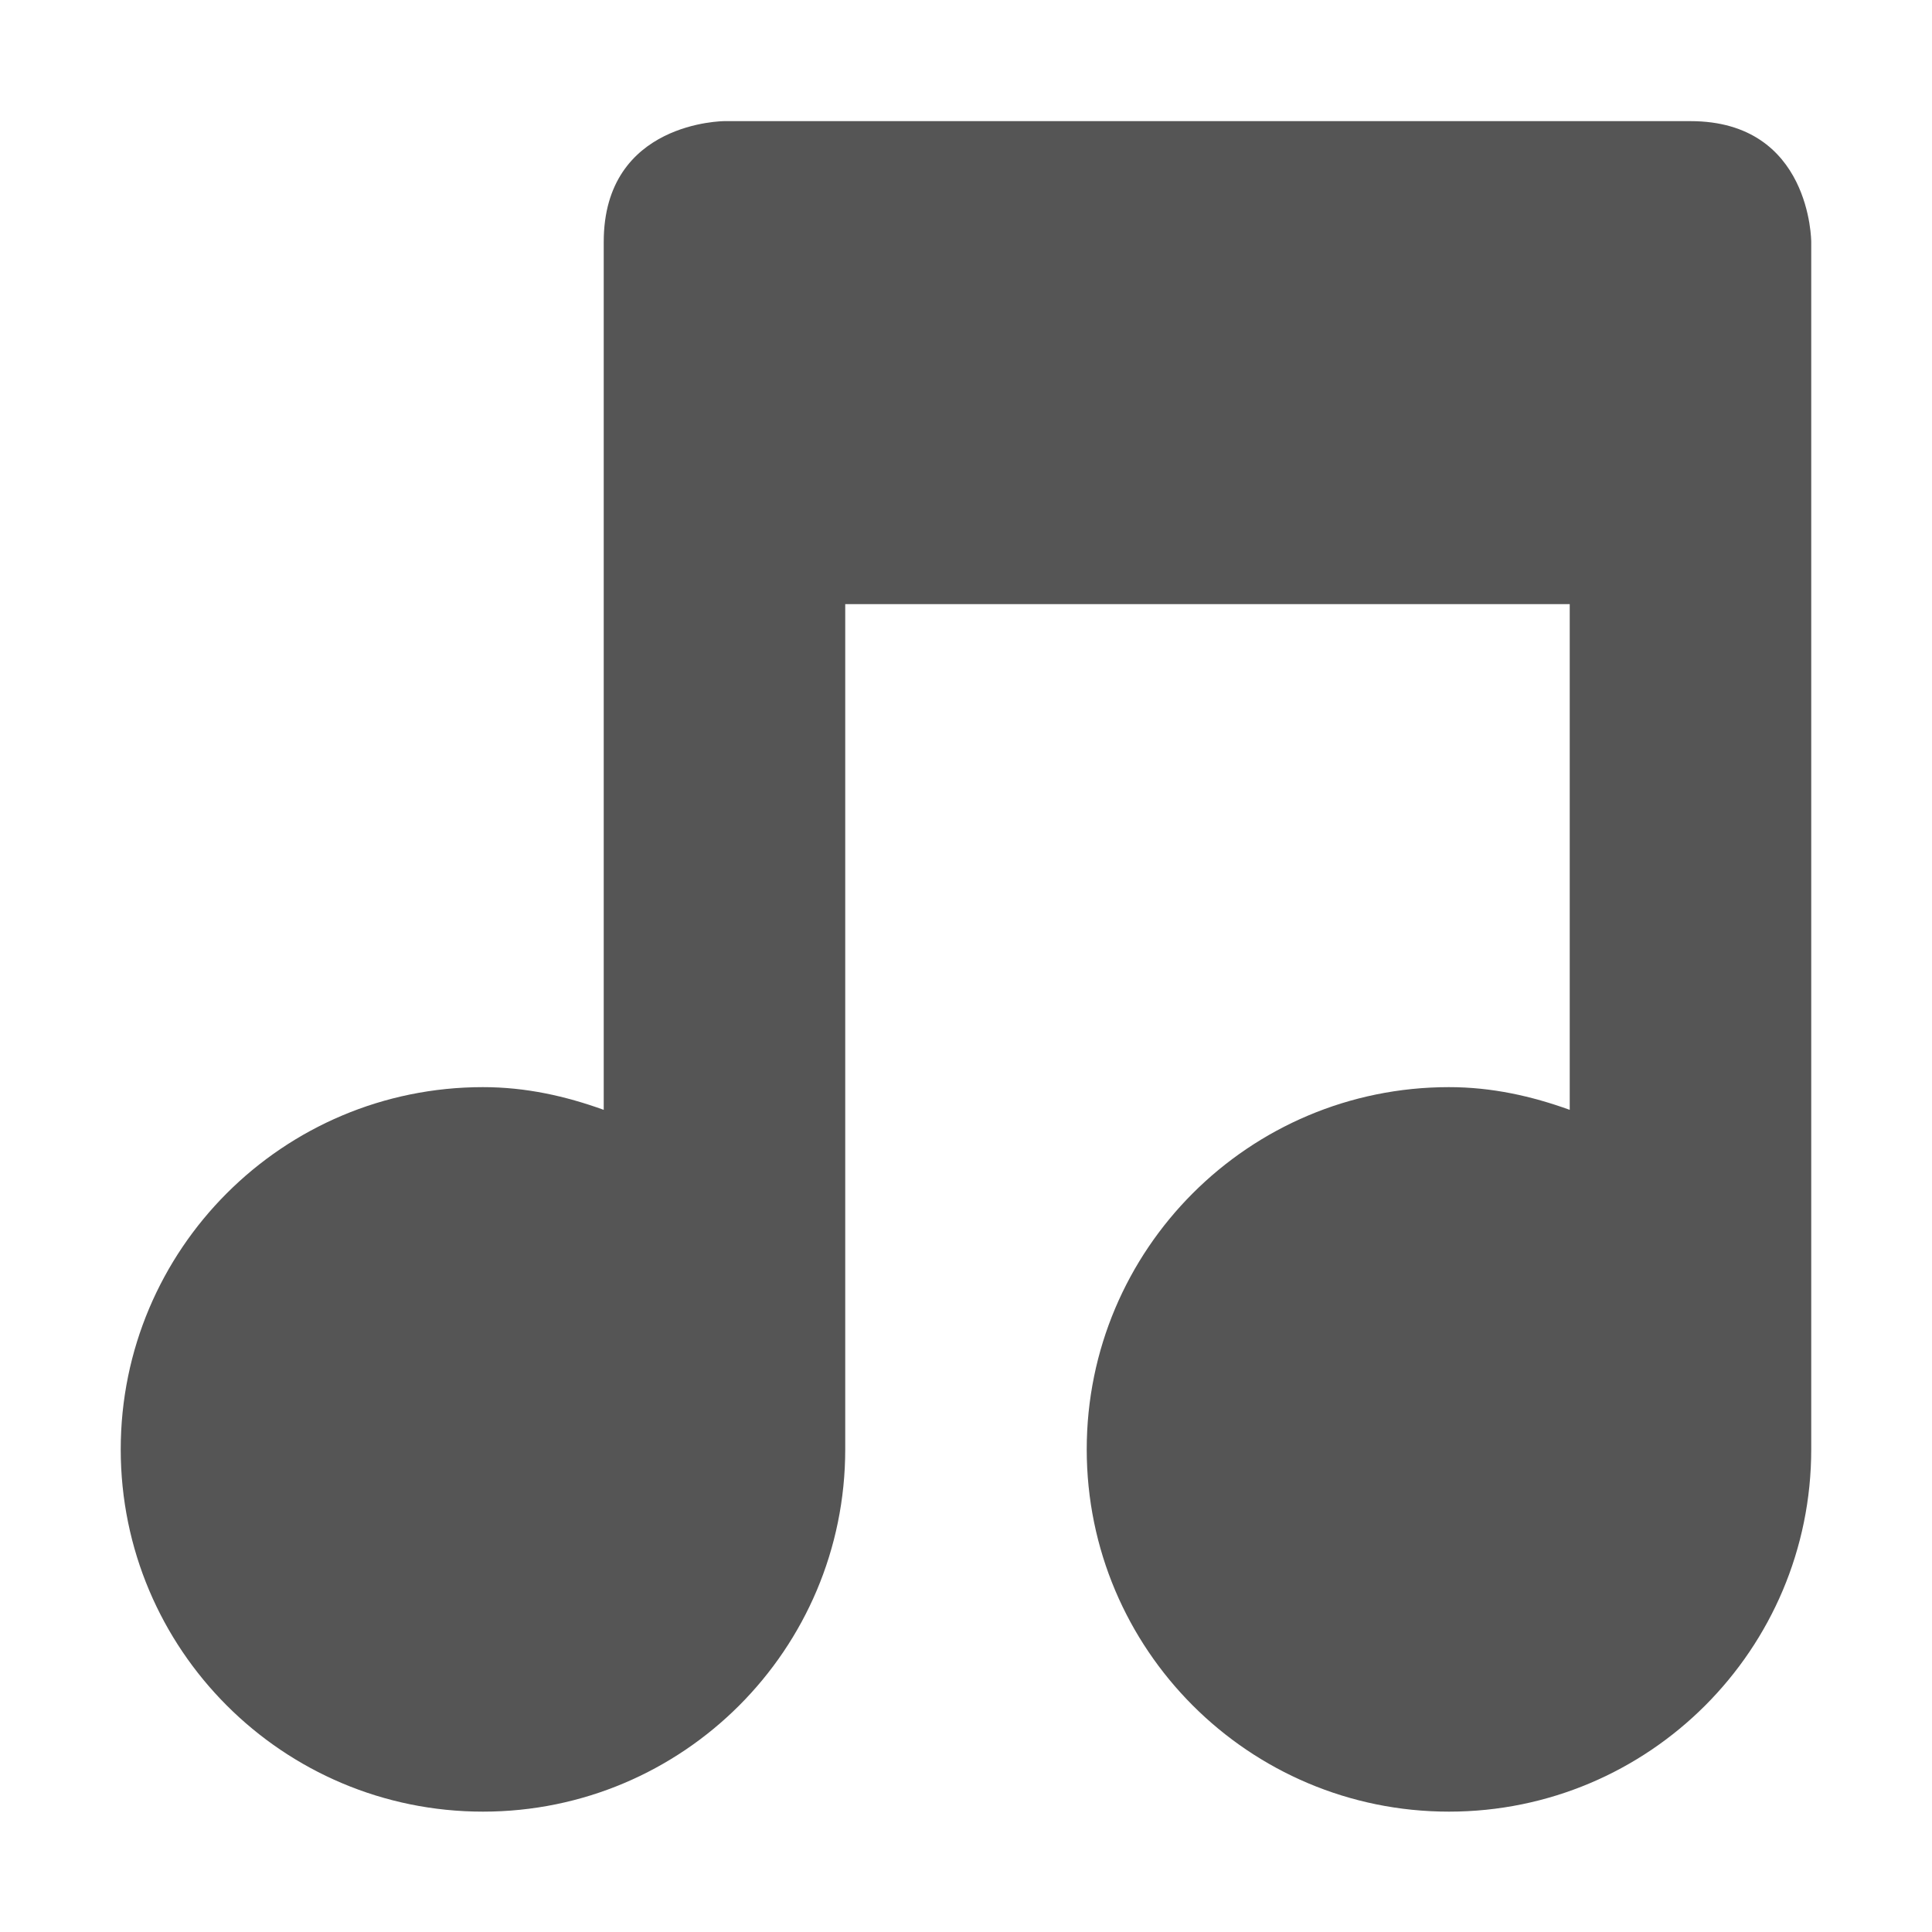
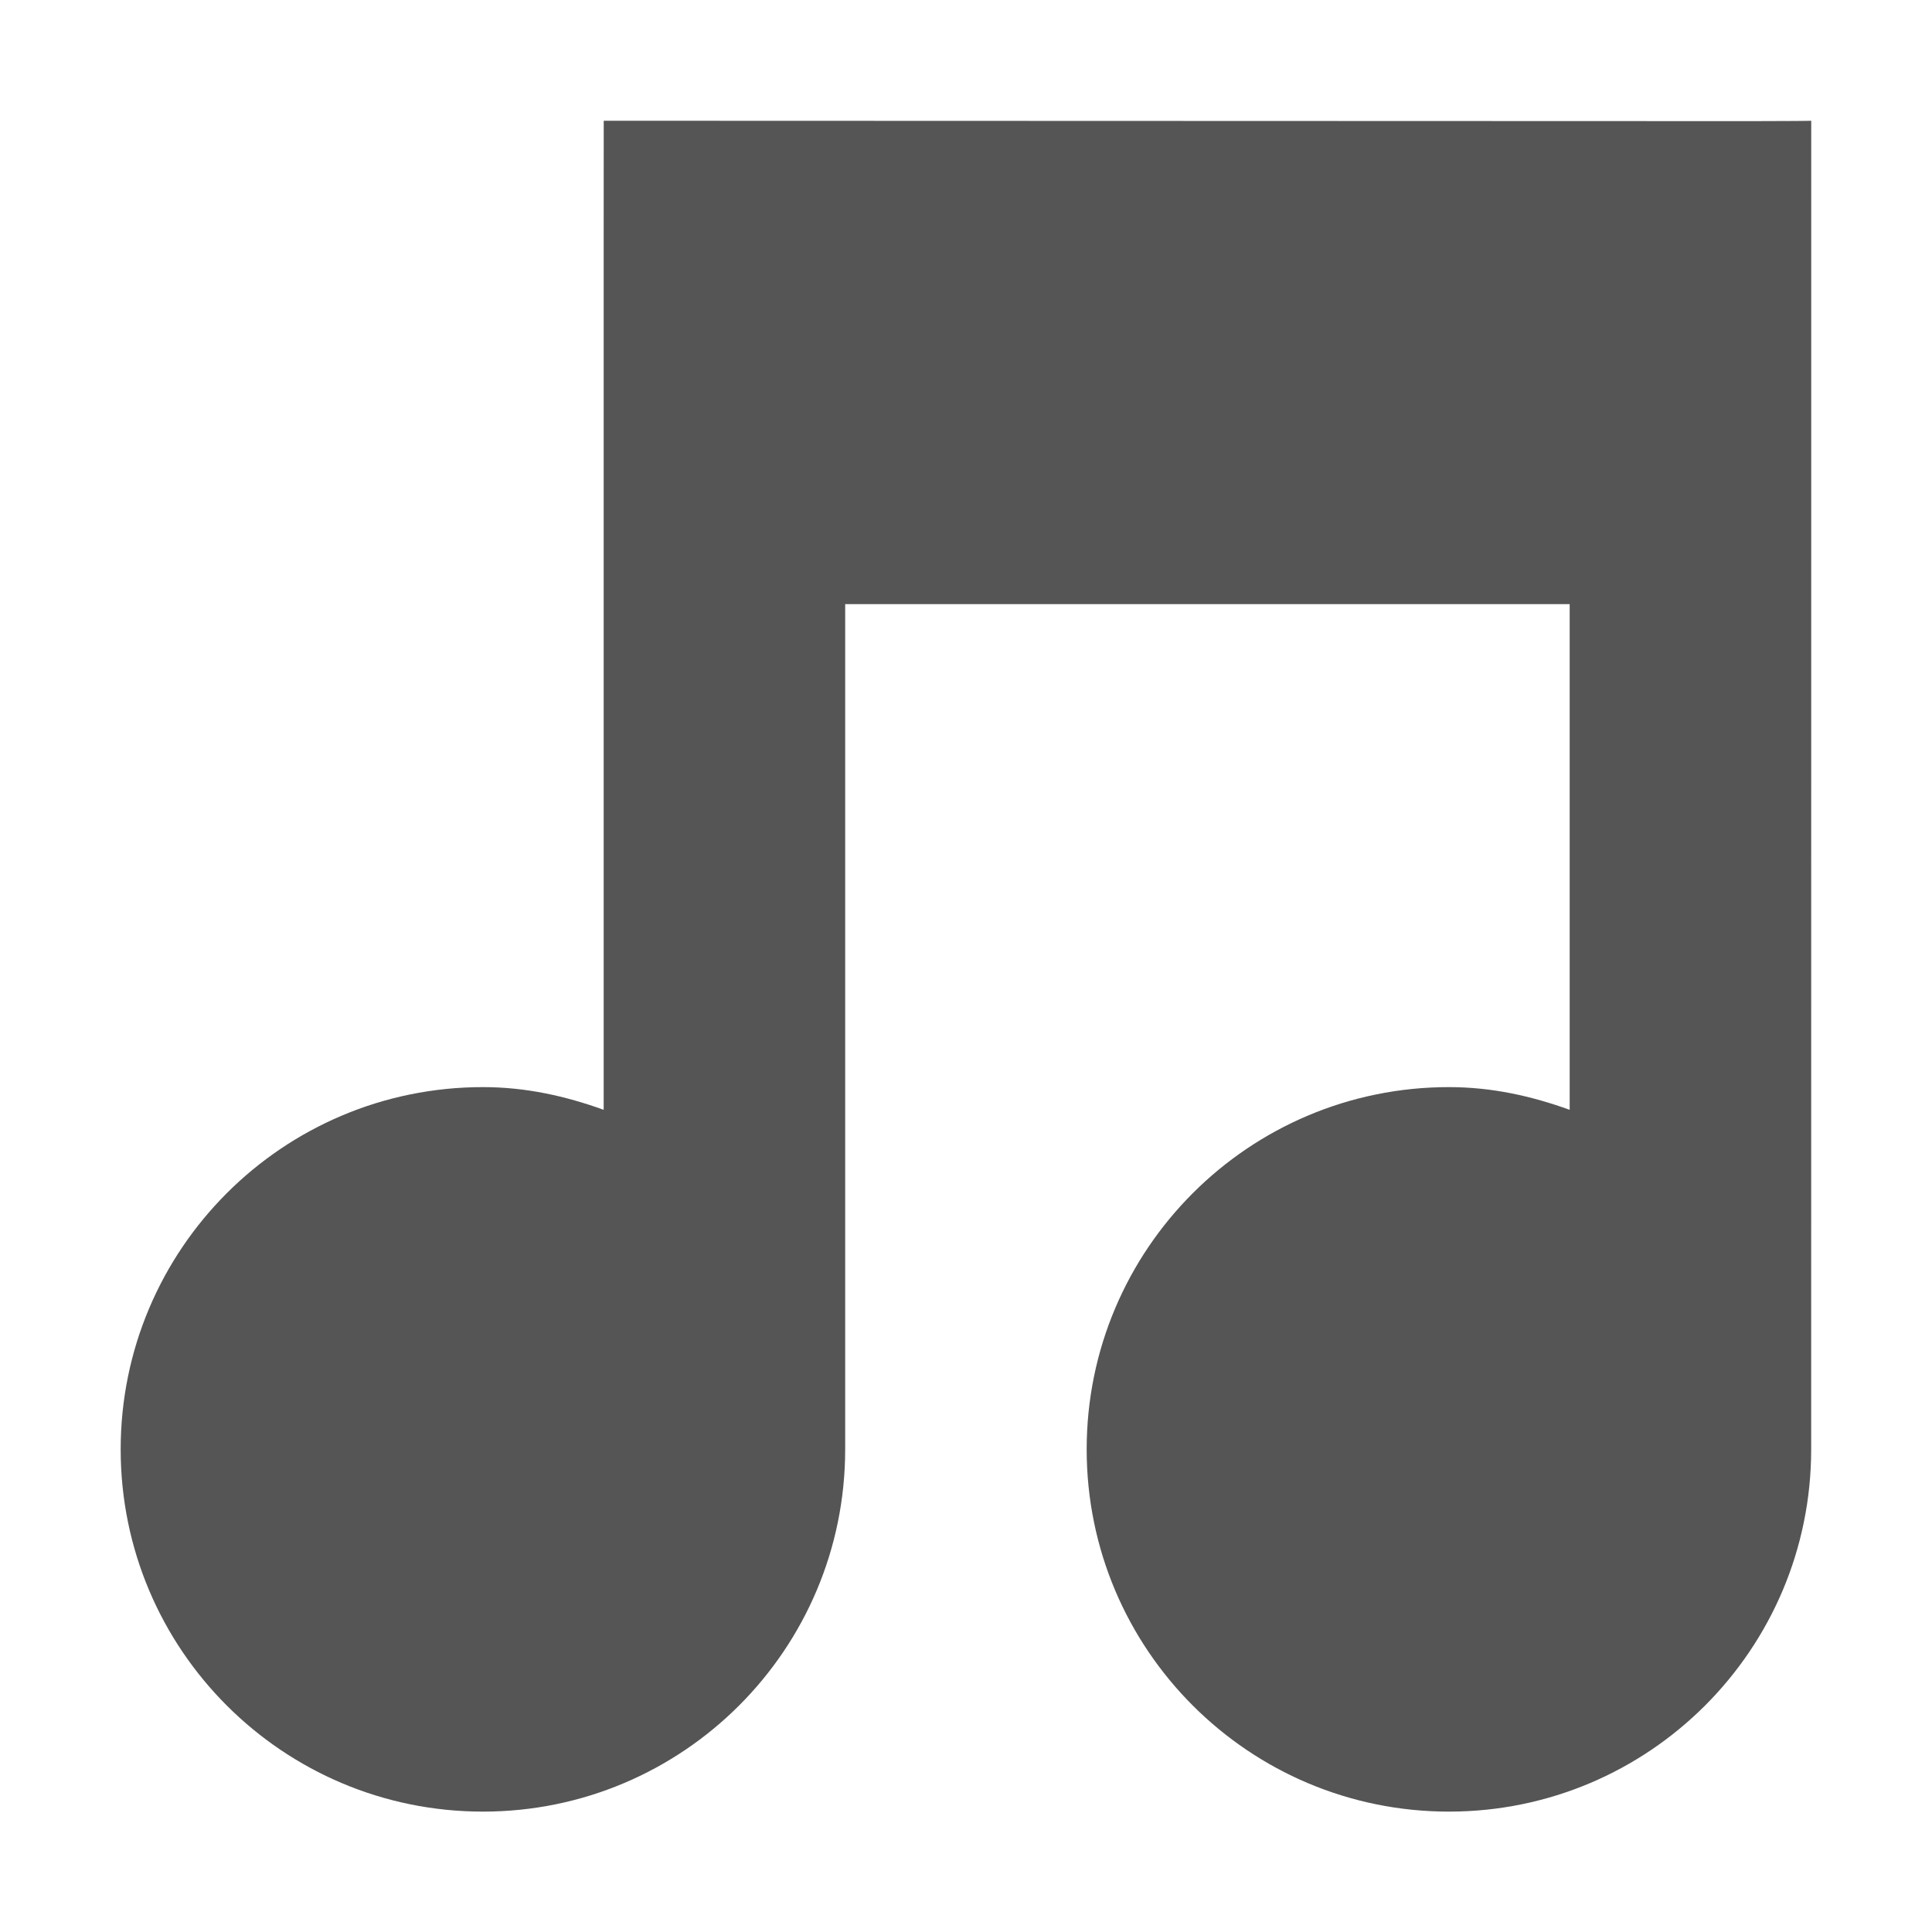
<svg xmlns="http://www.w3.org/2000/svg" xmlns:ns1="http://www.openswatchbook.org/uri/2009/osb" height="16" id="svg7384" style="enable-background:new" version="1.1" width="16">
  <defs id="defs7386">
    <linearGradient id="linearGradient5606" ns1:paint="solid">
      <stop id="stop5608" offset="0" style="stop-color:#000000;stop-opacity:1;" />
    </linearGradient>
-     <filter color-interpolation-filters="sRGB" id="filter7554">
+     <filter id="filter7554" style="color-interpolation-filters:sRGB">
      <feBlend id="feBlend7556" in2="BackgroundImage" mode="darken" />
    </filter>
  </defs>
-   <g id="layer9" style="display:inline" transform="translate(-724.0002,226.6562)" />
-   <g id="layer10" style="display:inline;filter:url(#filter7554)" transform="translate(-724.0002,226.6562)" />
-   <g id="layer1" style="display:inline" transform="translate(-483,-390.3438)" />
-   <g id="layer14" style="display:inline" transform="translate(-724.0002,226.6562)" />
-   <g id="layer15" style="display:inline" transform="translate(-724.0002,226.6562)">
-     <path d="m 730,-225.653 c 0,0 -1,0 -1,1 l 0,7.188 c -0.316,-0.114 -0.644,-0.188 -1,-0.188 -1.657,0 -3,1.343 -3,3 0,1.657 1.343,3 3,3 1.657,0 3,-1.343 3,-3 l 0,-7 6,0 0,4.188 c -0.316,-0.114 -0.644,-0.188 -1,-0.188 -1.657,0 -3,1.343 -3,3 0,1.657 1.343,3 3,3 1.657,0 3,-1.343 3,-3 l 0,-10 c 0,0 0,-1 -1,-1 z" id="path7472" style="fill:#555555;fill-opacity:1;stroke:none" />
+   <g id="layer9" style="display:inline" transform="translate(-725.0002,251)" />
+   <g id="layer10" style="display:inline;filter:url(#filter7554)" transform="translate(-725.0002,251)" />
+   <g id="layer1" style="display:inline" transform="translate(-484,-366)" />
+   <g id="layer14" style="display:inline" transform="translate(-725.0002,251)" />
+   <g id="layer15" style="display:inline" transform="translate(-725.0002,251)">
+     <path d="m 730,-250 c 0,0 -4.3e-4,0.003 -4.3e-4,1.003 l 0,7.188 c -0.316,-0.114 -0.644,-0.188 -1,-0.188 -1.657,0 -3,1.343 -3,3 0,1.657 1.343,3 3,3 1.657,0 3,-1.343 3,-3 l 0,-7 6,0 0,4.188 c -0.316,-0.114 -0.644,-0.188 -1,-0.188 -1.657,0 -3,1.343 -3,3 0,1.657 1.343,3 3,3 1.657,0 3,-1.343 3,-3 L 740,-250 c 0,0 -4.3e-4,0.004 -1,0.003 z" id="path7472" style="fill:#555555;fill-opacity:1;stroke:none" />
  </g>
-   <g id="g71291" style="display:inline" transform="translate(-724.0002,226.6562)" />
-   <g id="layer2" style="display:inline" transform="translate(-483,-240.3438)" />
-   <g id="g6058" style="display:inline" transform="translate(-483,-240.3438)" />
-   <g id="layer12" style="display:inline" transform="translate(-724.0002,226.6562)" />
+   <g id="g71291" style="display:inline" transform="translate(-725.0002,251)" />
+   <g id="layer2" style="display:inline" transform="translate(-484,-216)" />
+   <g id="g6058" style="display:inline" transform="translate(-484,-216)" />
+   <g id="layer12" style="display:inline" transform="translate(-725.0002,251)" />
</svg>
